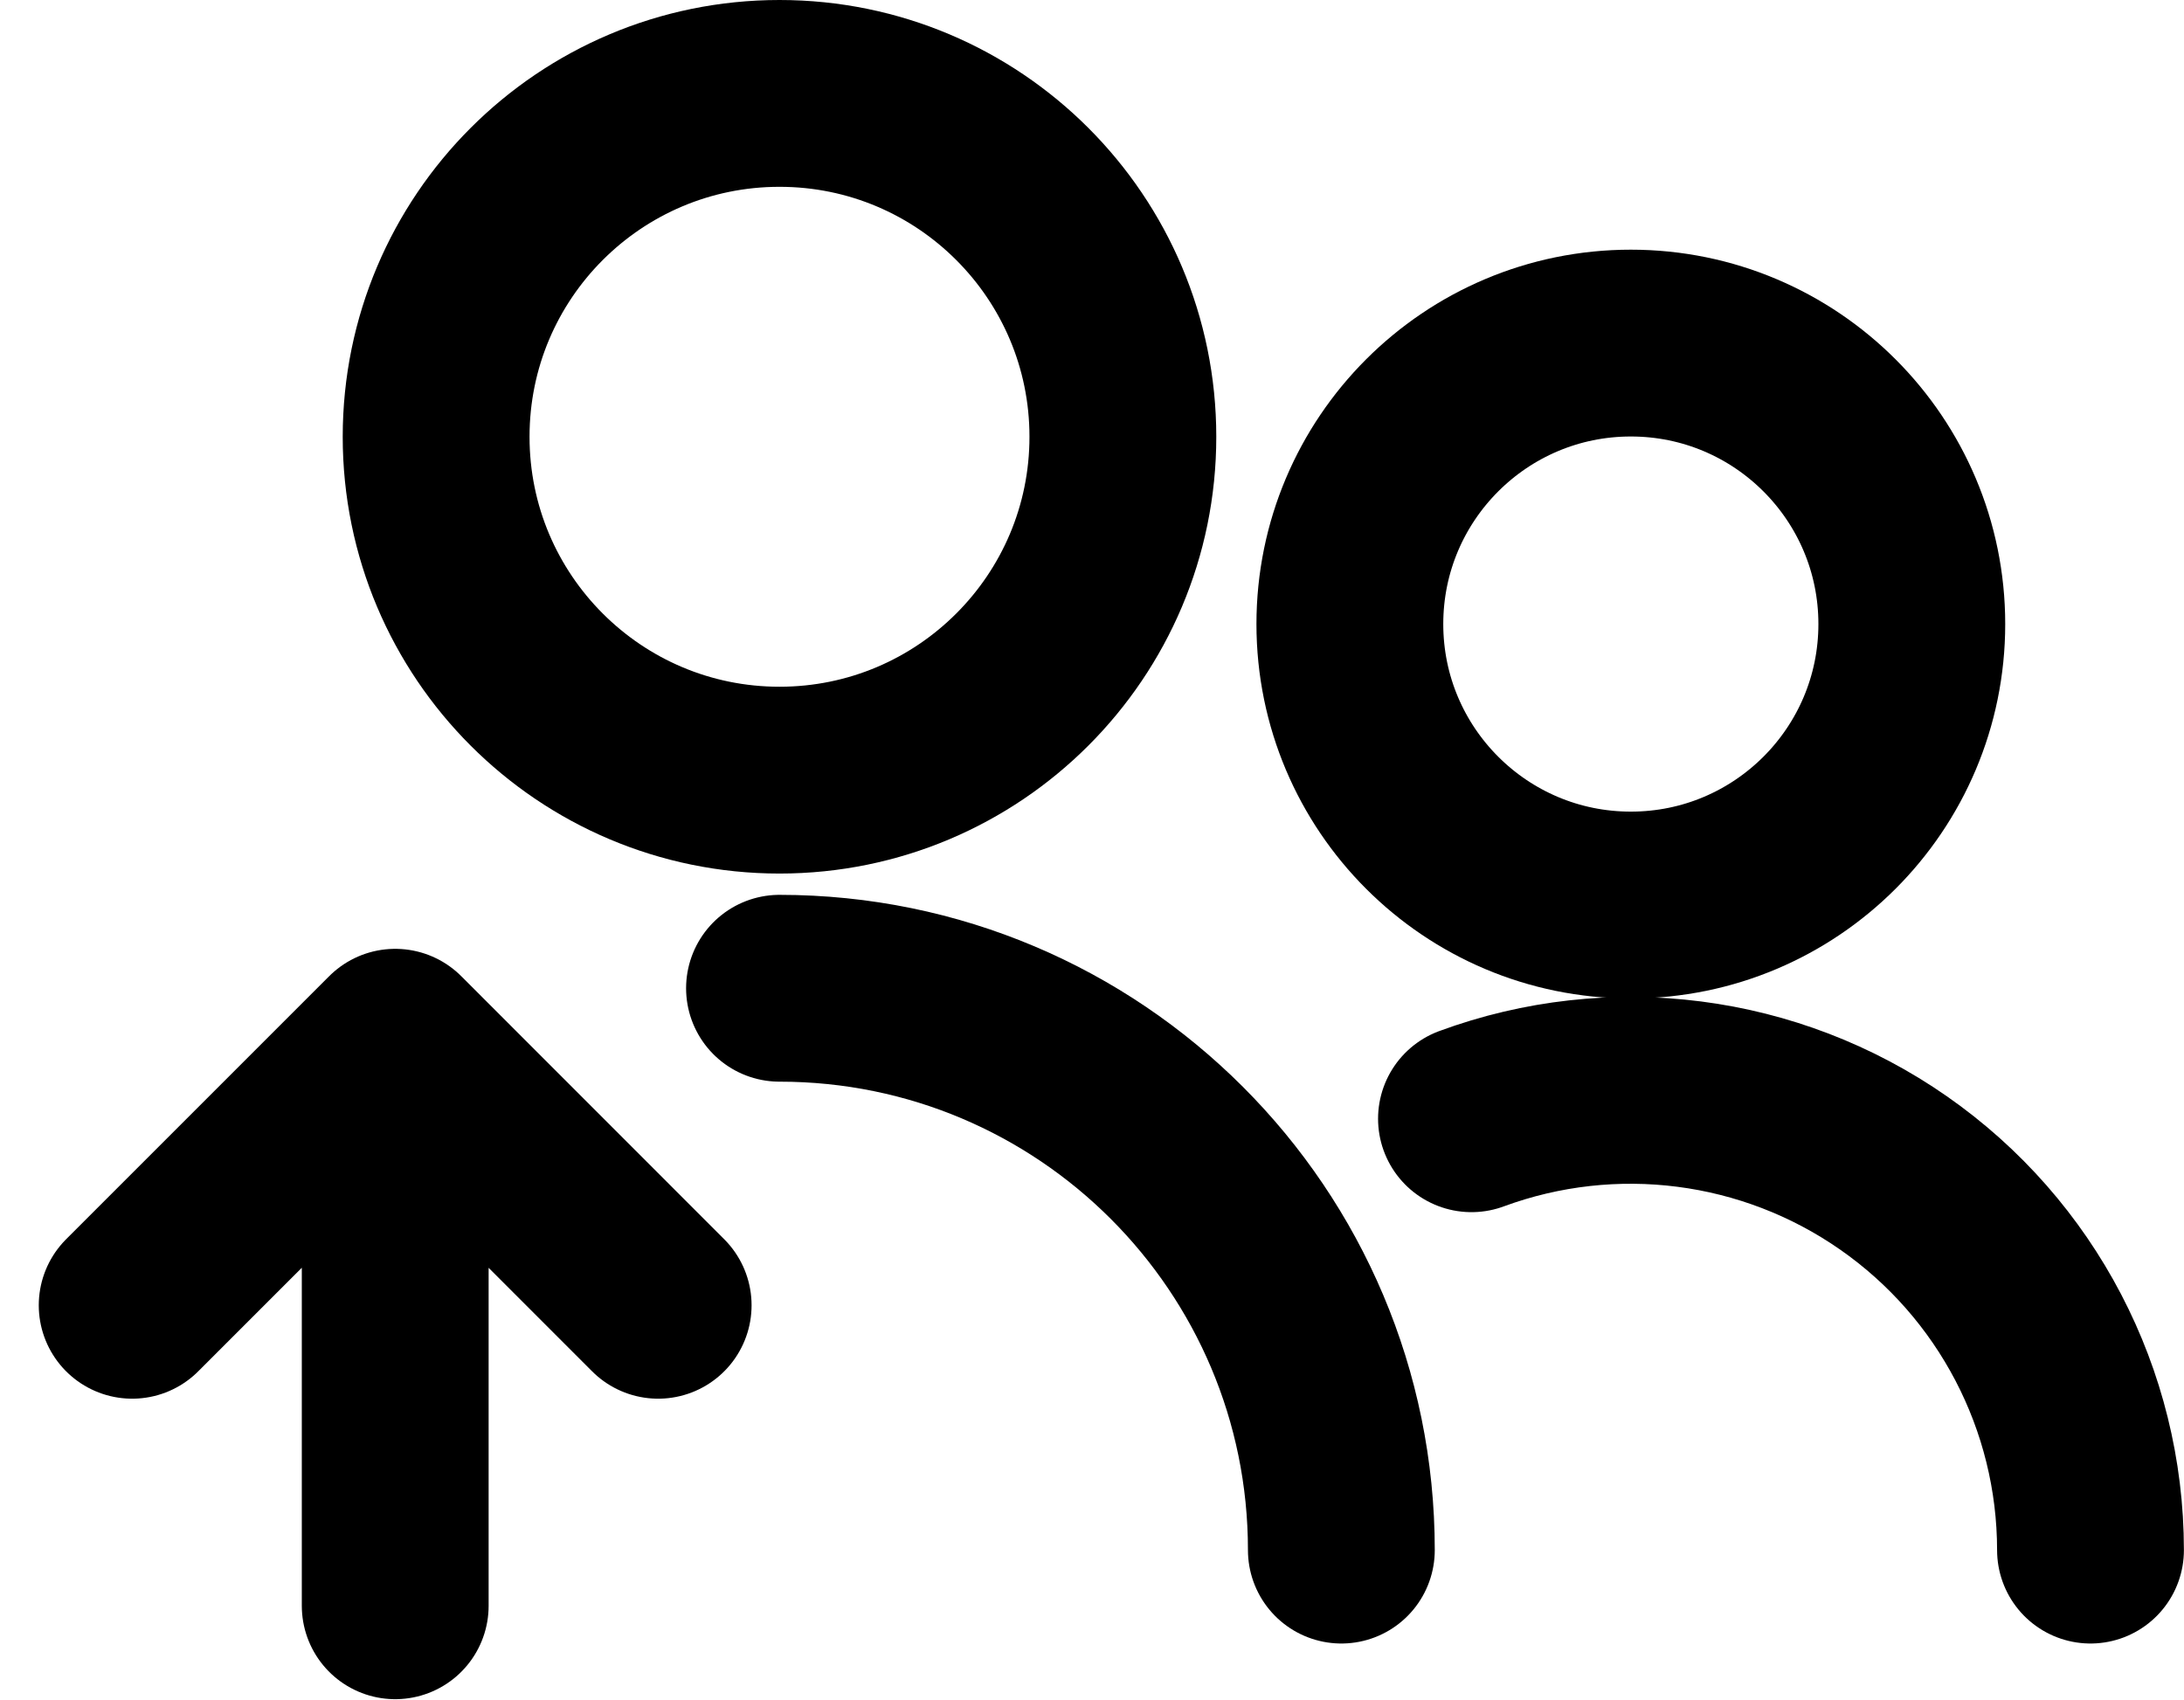
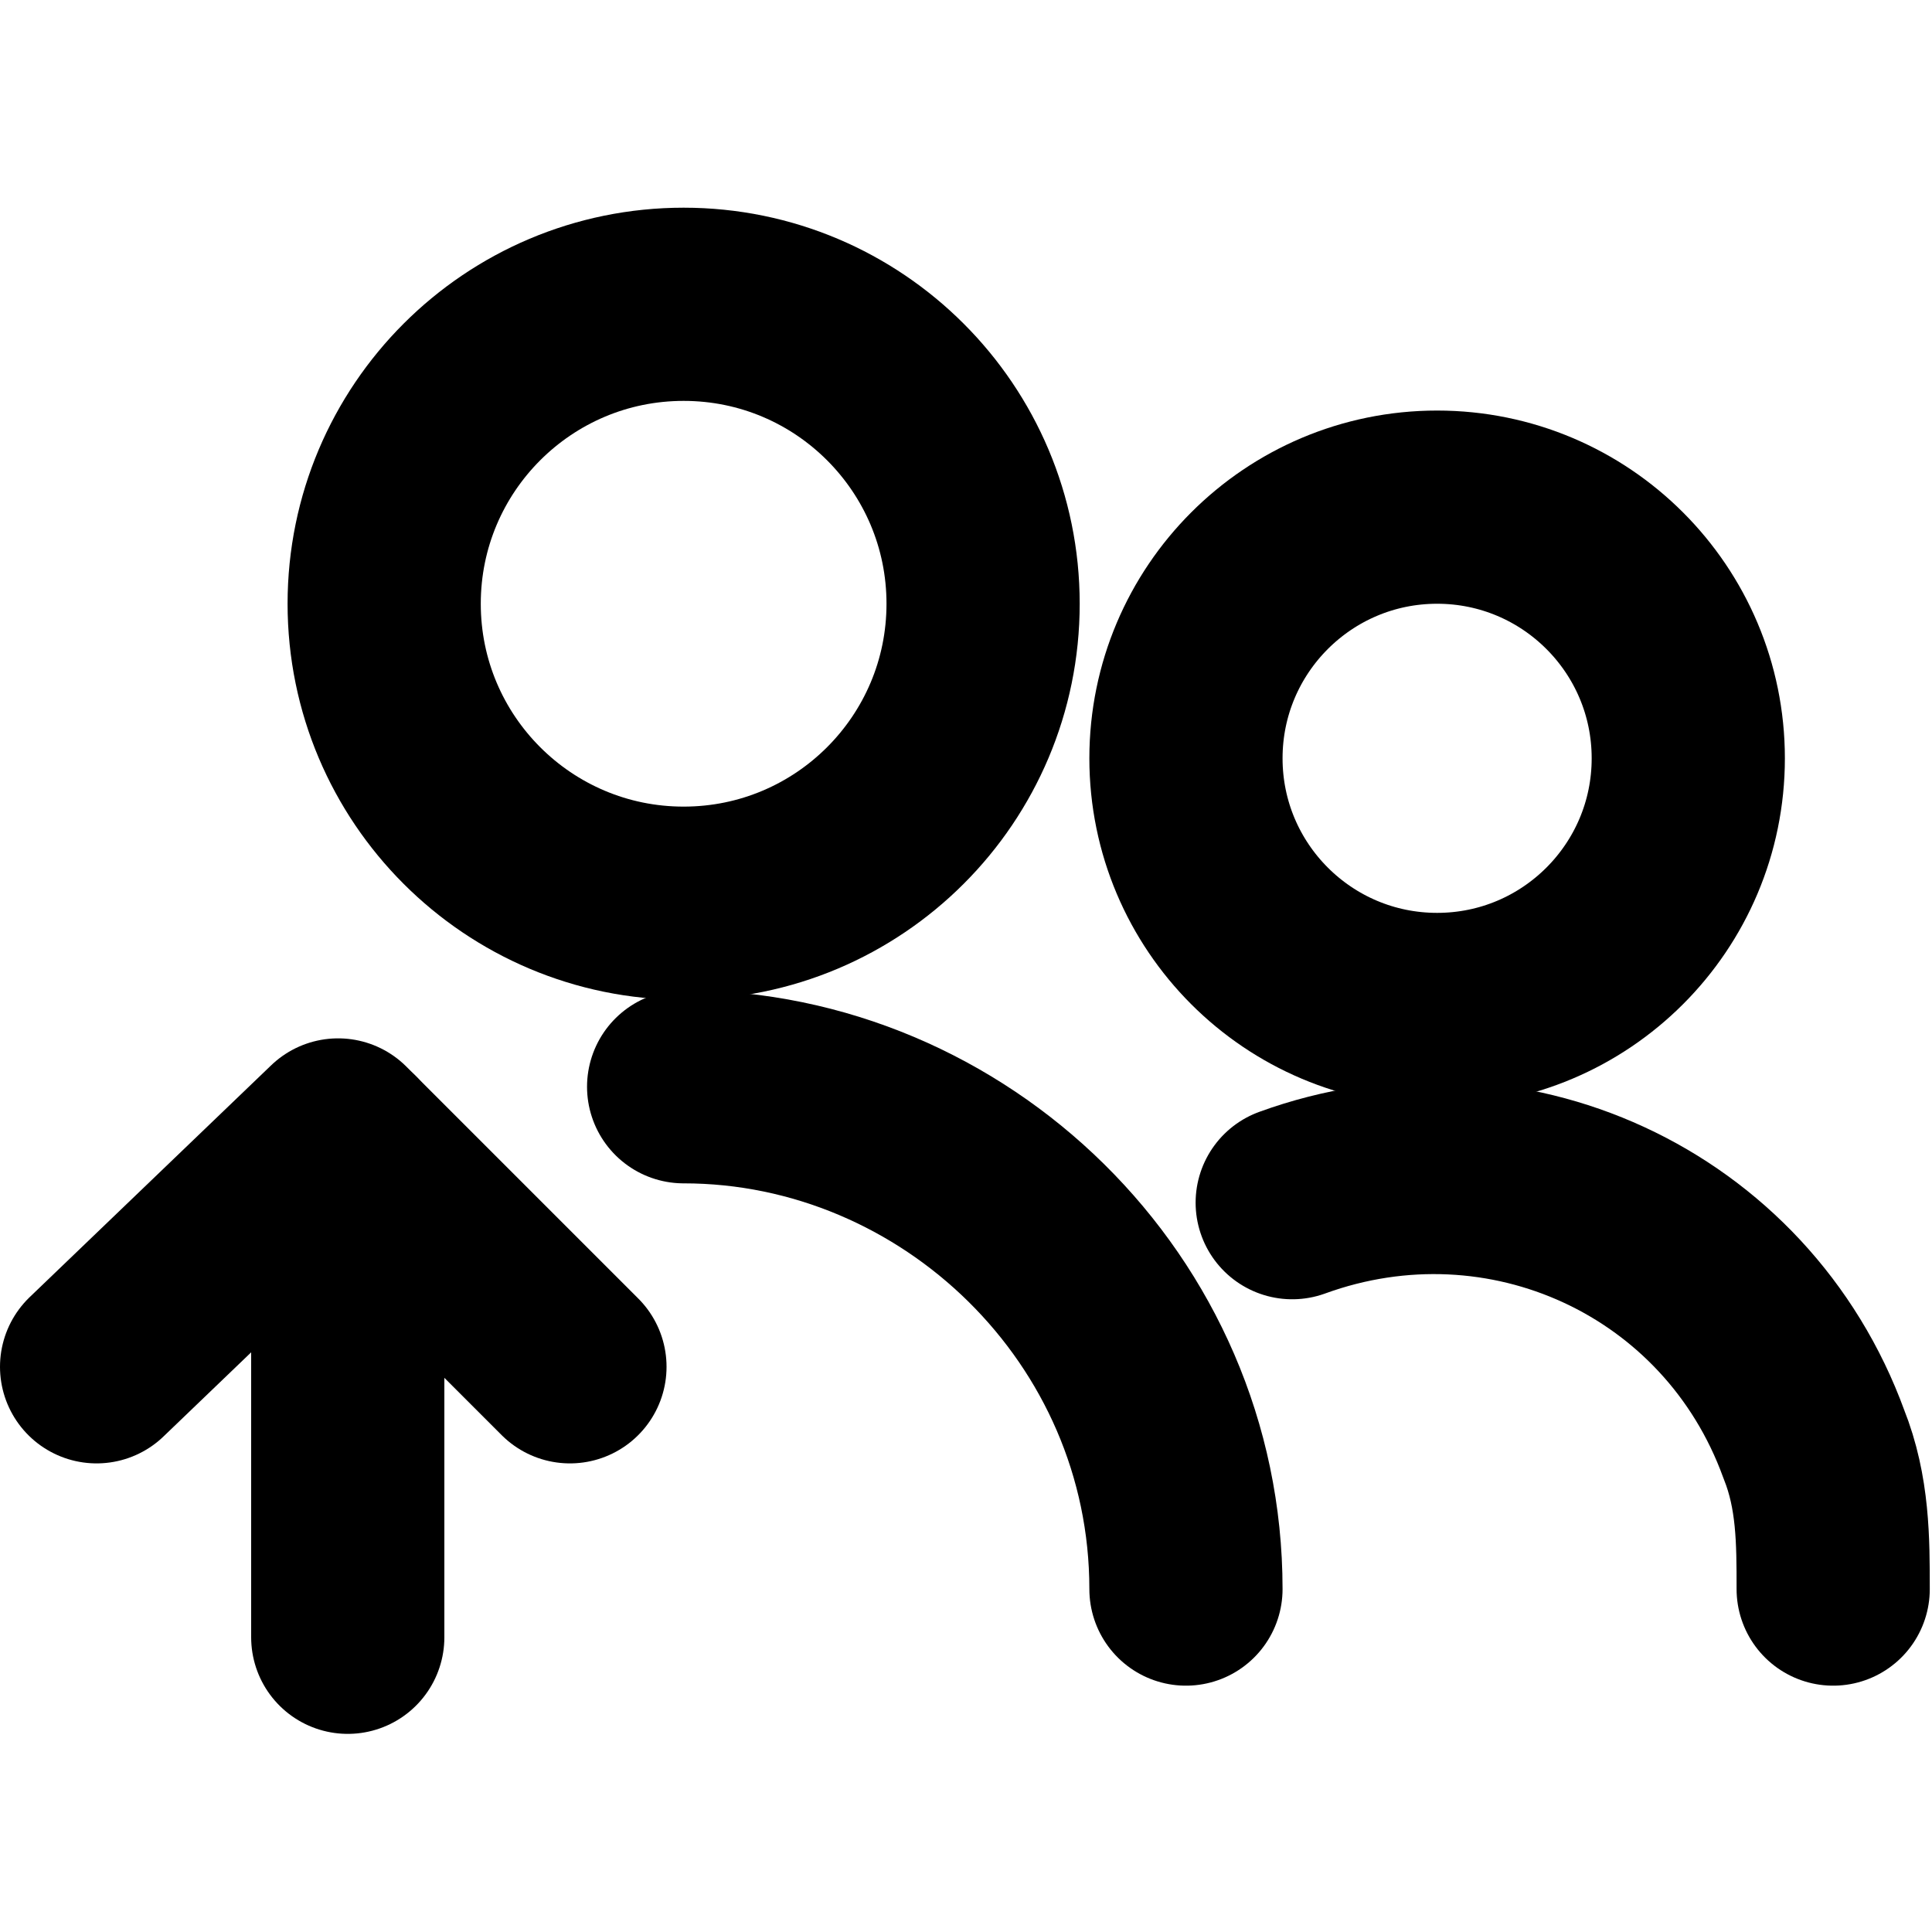
- <svg xmlns="http://www.w3.org/2000/svg" viewBox="0 0 23.381 18.192">
-   <g transform="translate(1.692 -1.75)" fill="none" stroke="currentColor" stroke-linecap="round" stroke-linejoin="round" stroke-width="2">
-     <circle cx="3.676" cy="3.676" r="3.676" transform="translate(2.977 2.75)" />
-     <path d="M6.653 12.33a6.015 6.015 0 016.015 6.015" />
-     <circle cx="3.008" cy="3.008" r="3.008" transform="translate(12.759 5.423)" />
-     <path d="M14.061 13.727a4.924 4.924 0 016.627 4.618m-18.149.596v-6.033m2.815 2.816l-2.815-2.816-2.816 2.816" />
+ <svg xmlns="http://www.w3.org/2000/svg" version="1.1" id="Слой_1" x="0px" y="0px" viewBox="0 0 20 20" style="enable-background:new 0 0 20 20;" xml:space="preserve">
+   <style type="text/css">
+ 	.st0{fill:none;stroke:#000000;stroke-width:2;stroke-linecap:round;stroke-linejoin:round;}
+ </style>
+   <g id="Multipayment" transform="translate(299.777 174.25)">
+     <g id="Сгруппировать_770">
+       <path id="Контур_345" class="st0" d="M-292.7-163c2.8,0,5.2,2.3,5.2,5.2l0,0" />
+       <path id="Контур_346" class="st0" d="M-286.4-161.8c2.2-0.8,4.6,0.3,5.4,2.5c0.2,0.5,0.2,1,0.2,1.5" />
+       <g id="arrow-up" transform="translate(-1.777 13.399)">
+         <line id="Линия_23" class="st0" x1="-294.4" y1="-170.7" x2="-294.4" y2="-175.8" />
+         <path id="Контур_341" class="st0" d="M-292.1-173.5l-2.4-2.4l-2.5,2.4" />
+       </g>
+     </g>
+     <g id="Сгруппировать_769">
+       <circle id="Эллипс_9" class="st0" cx="-292.7" cy="-168" r="3.1" />
+       <circle id="Эллипс_10" class="st0" cx="-284.9" cy="-166.4" r="2.6" />
+     </g>
  </g>
</svg>
